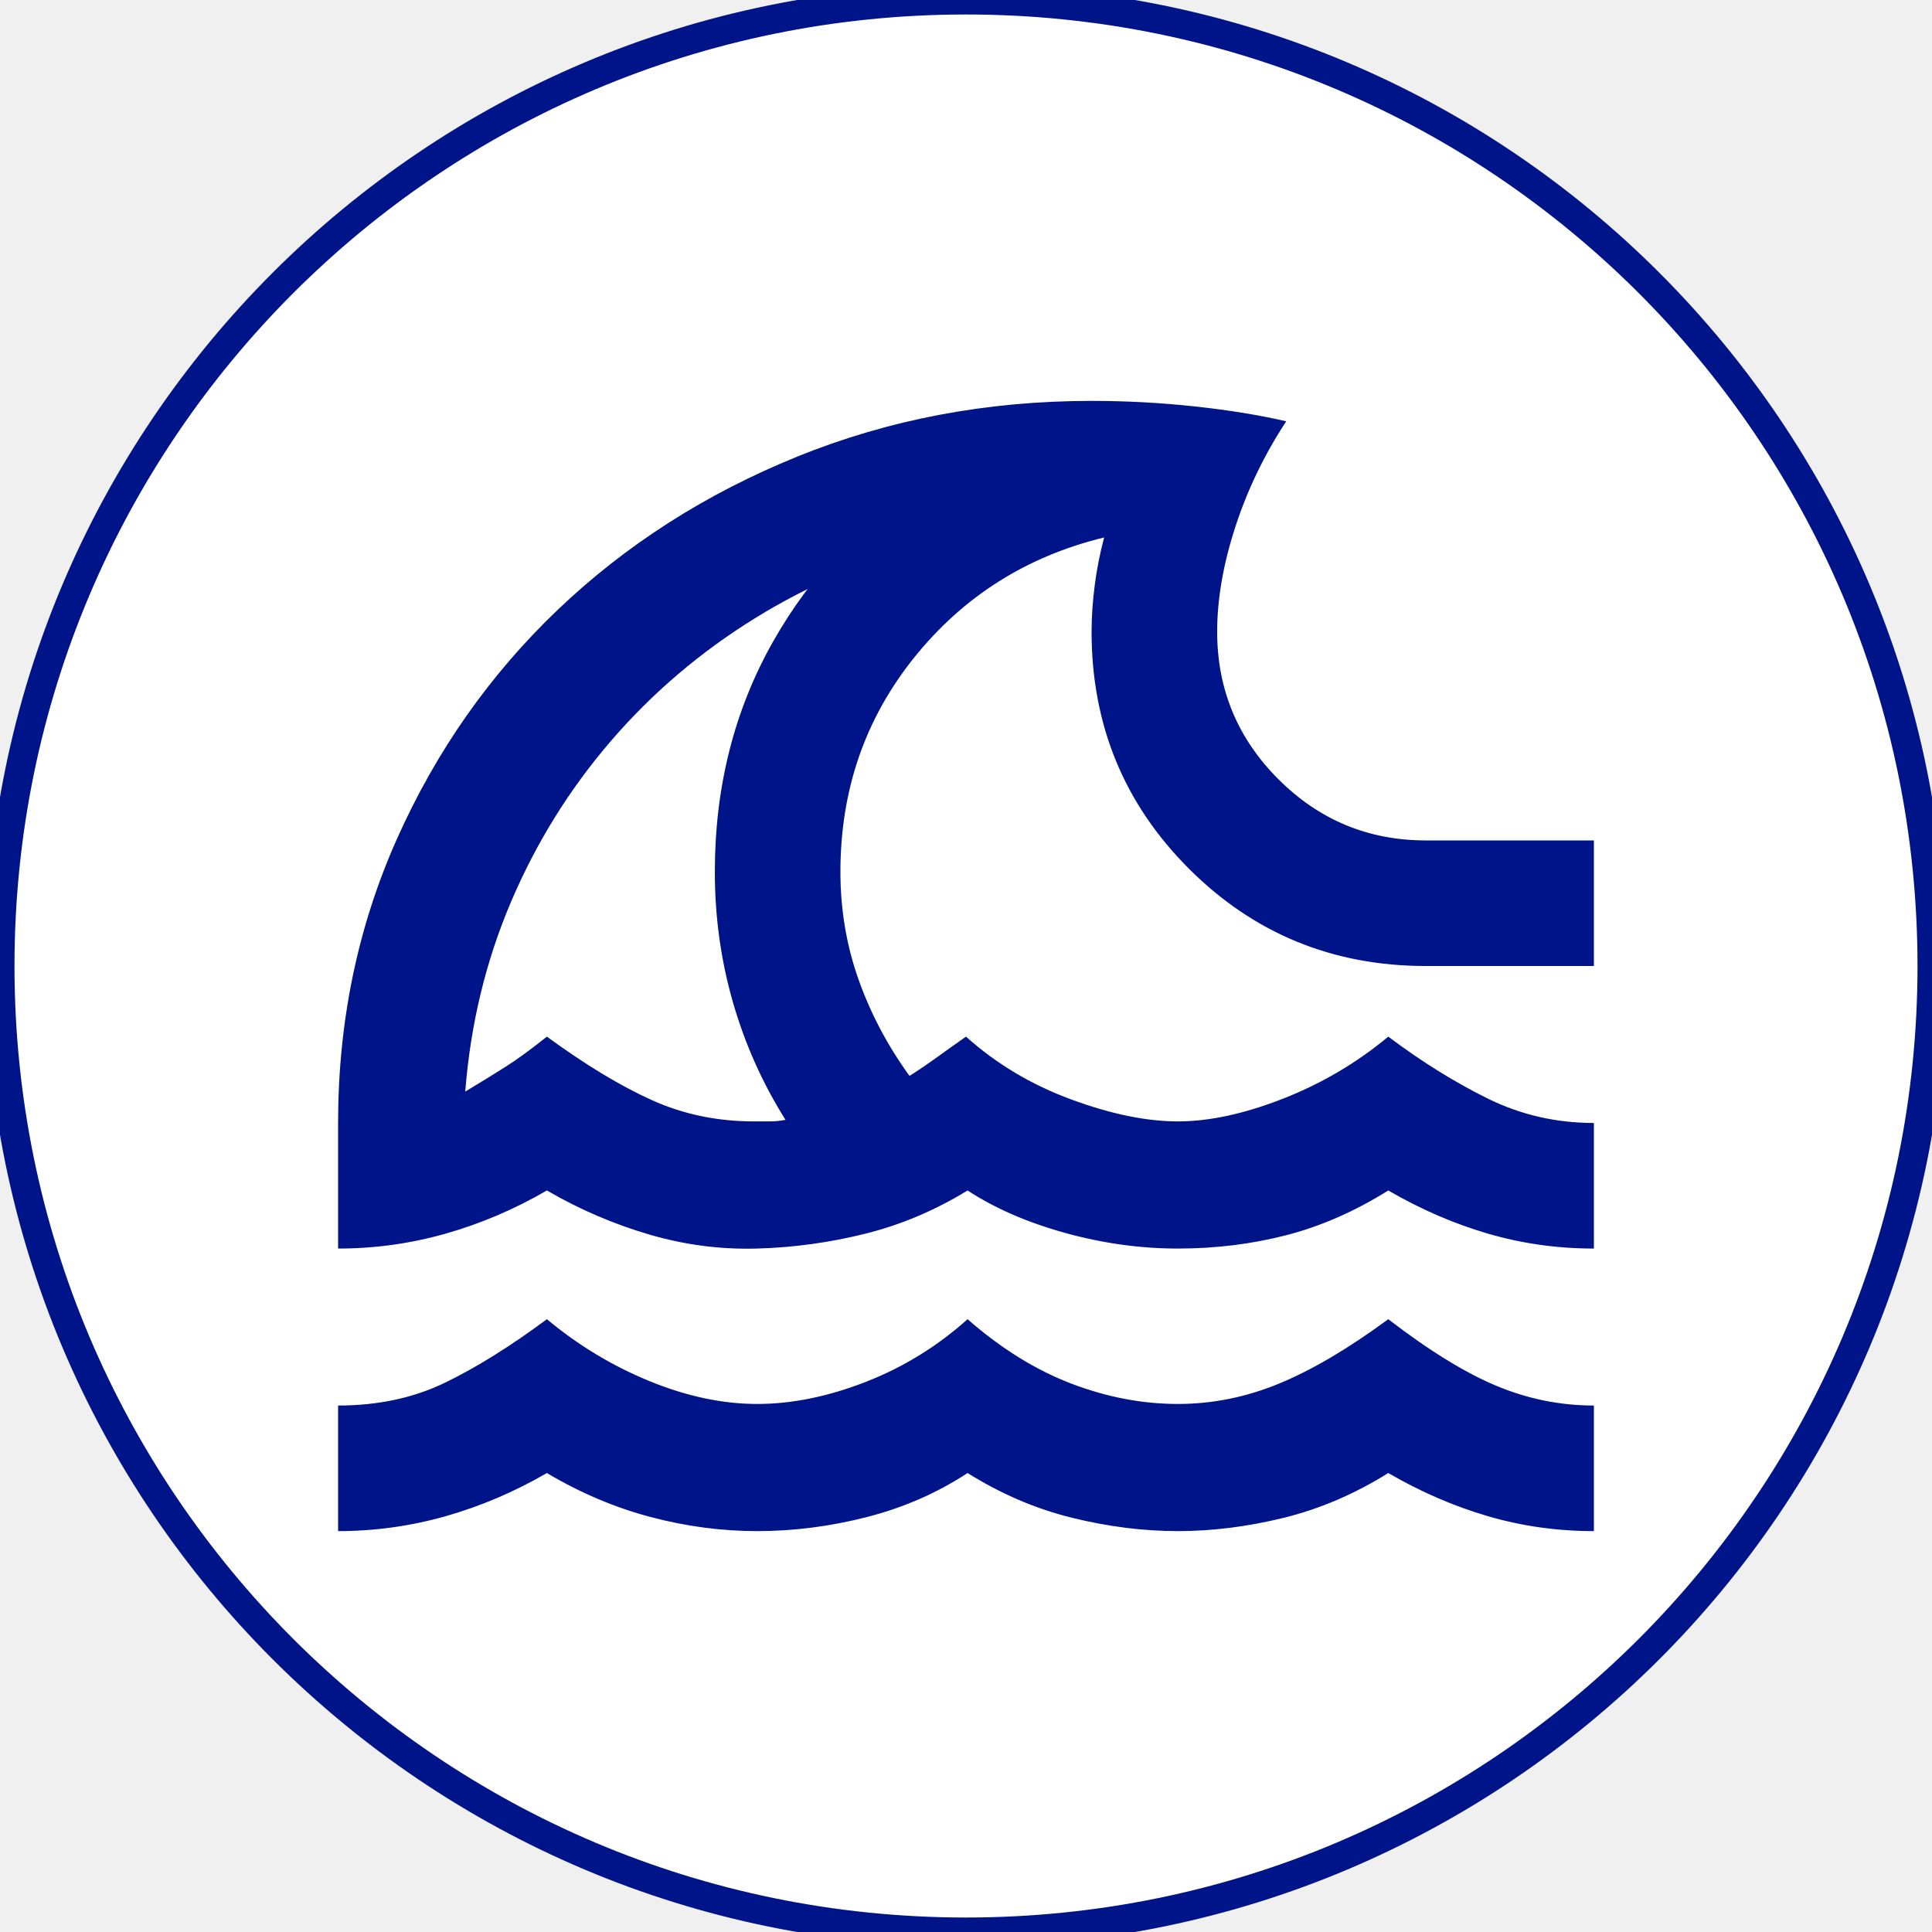
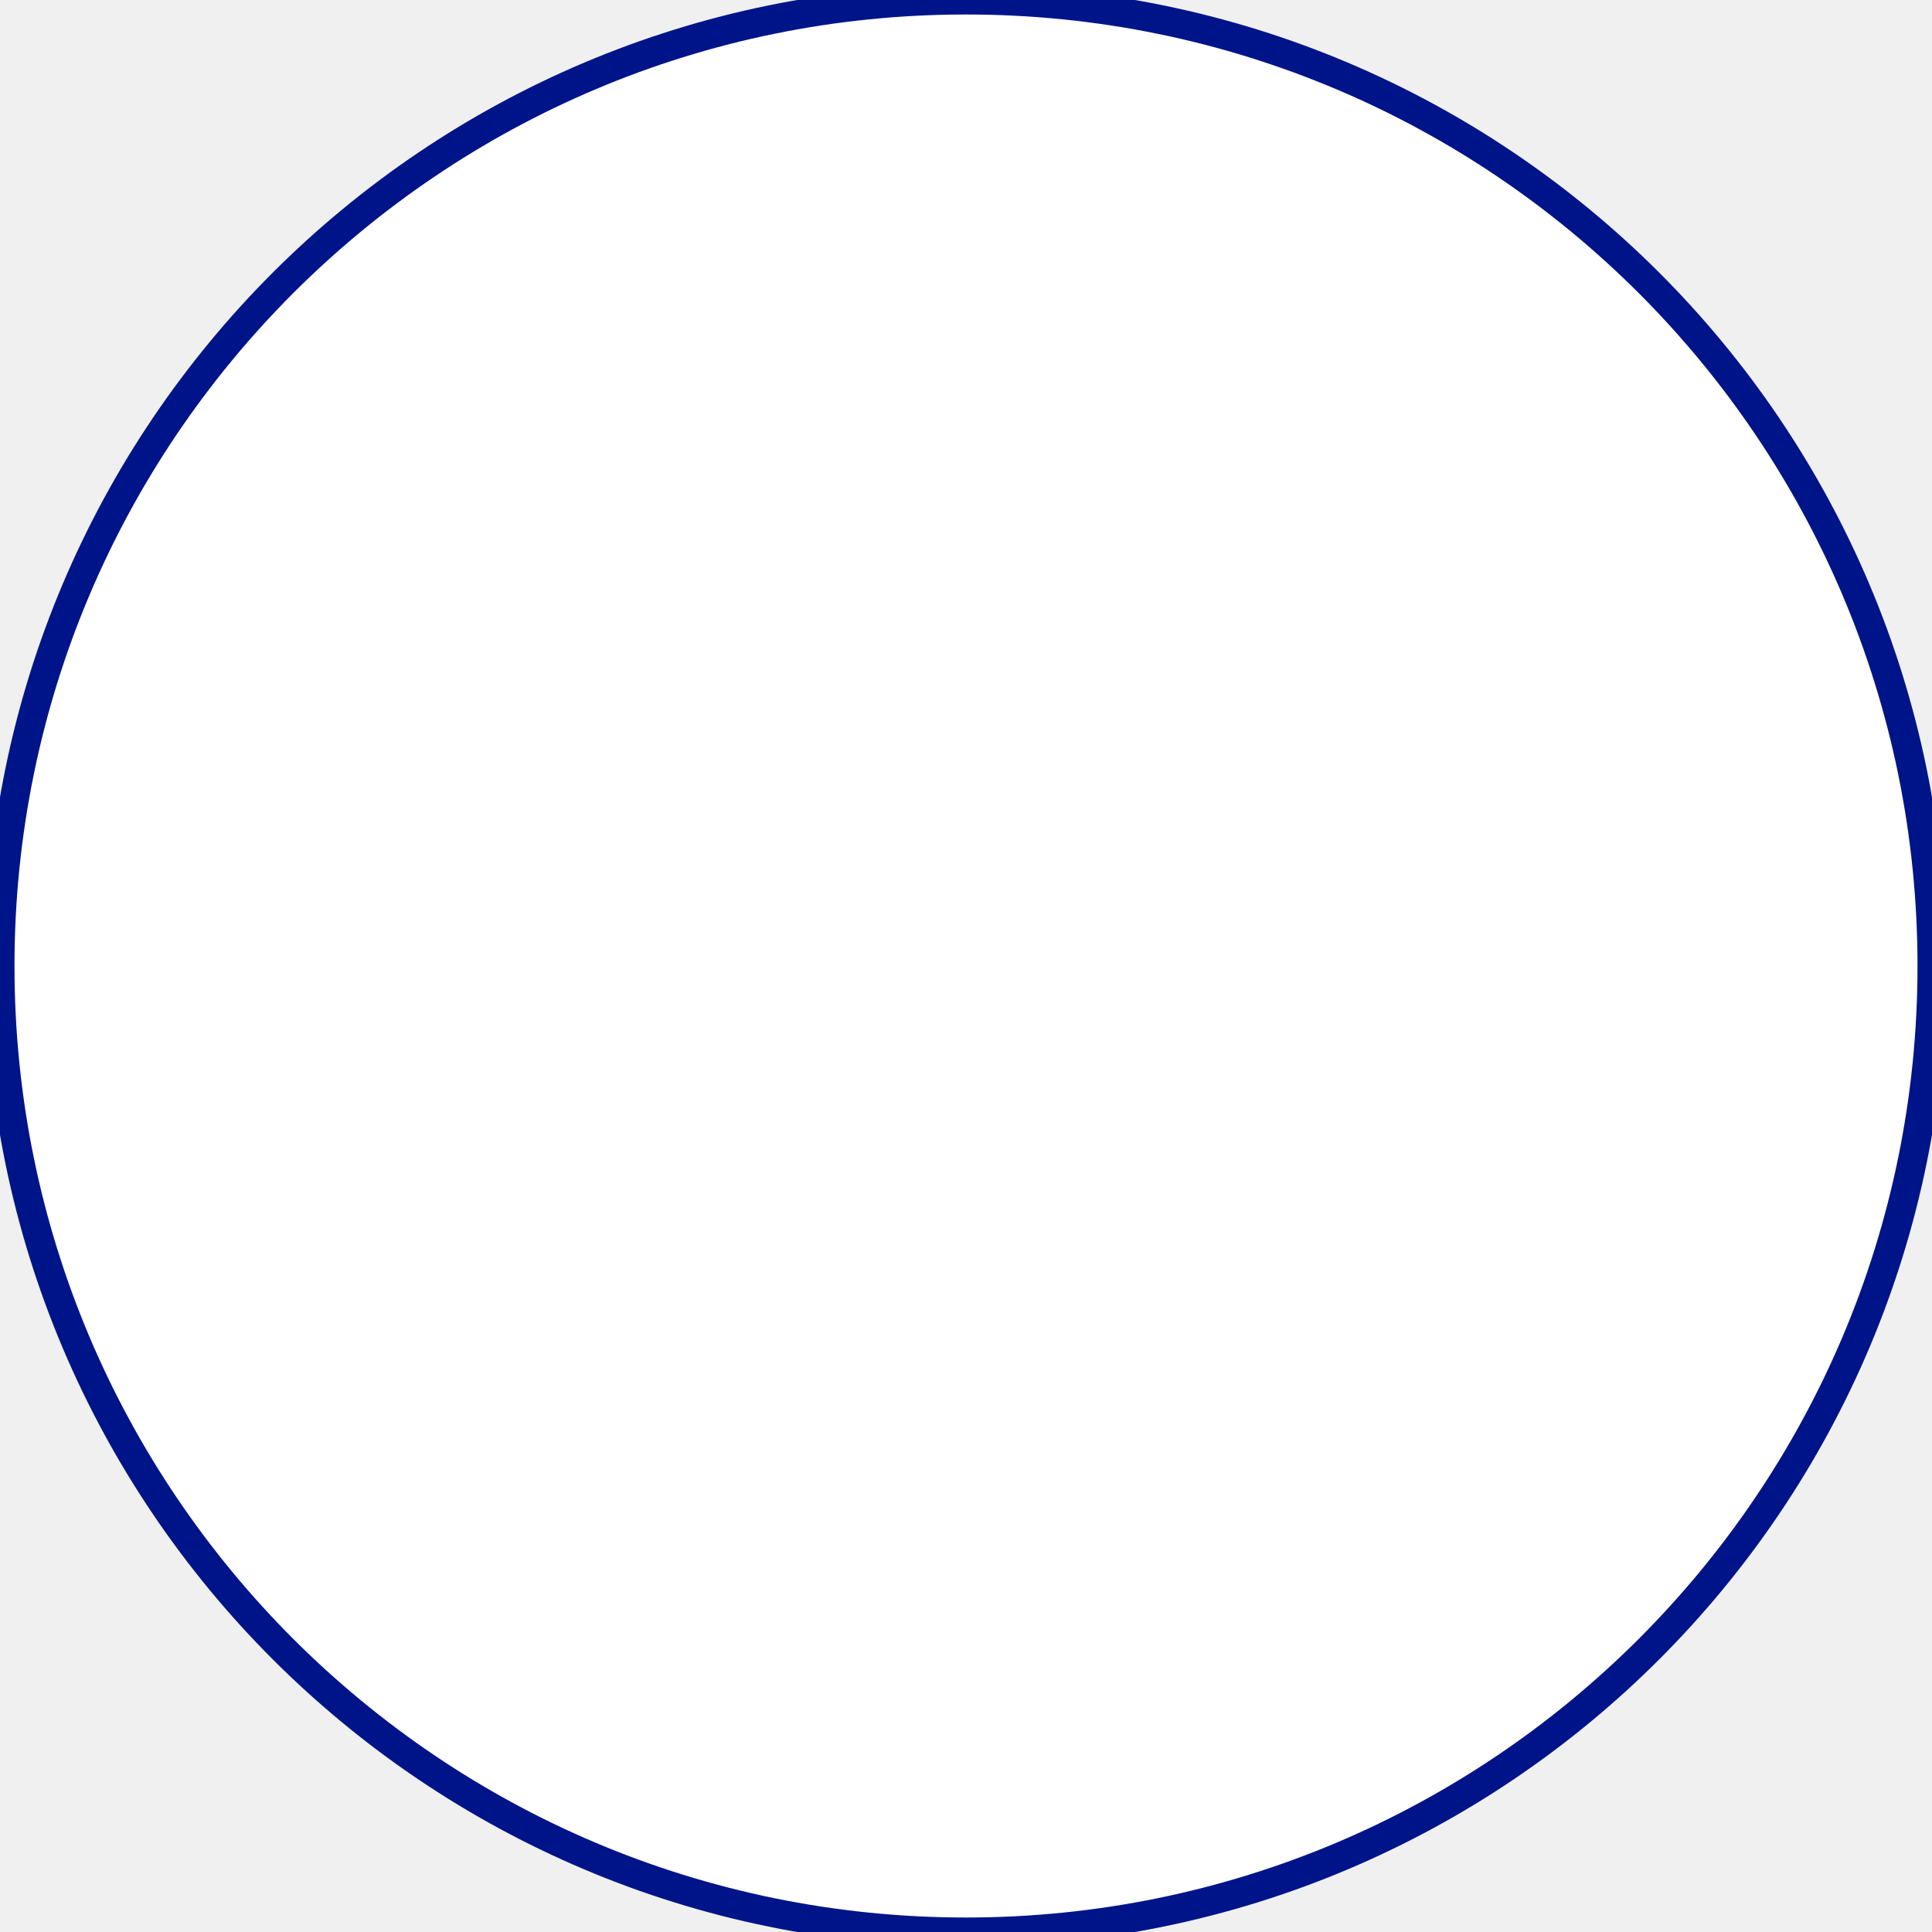
<svg xmlns="http://www.w3.org/2000/svg" viewBox="0 0 100 100" role="img">
  <circle cx="50" cy="50" r="50" stroke="#001489" stroke-width="1.5" fill="#ffffff" />
  <svg x="11.0" y="11.0" width="78.0" height="78.0" viewBox="0 -960 960 960">
-     <path fill="#001489" d="M80-120v-80q38 0 68-14.5t65-40.5q30 25 65.5 39.5T347-201q33 0 69-14t65-40q32 28 66 41t68 13q33 0 64.5-13t69.5-41q39 30 69 42.5t62 12.5v80q-35 0-67.5-9.5T749-157q-32 20-66.5 28.5T615-120q-33 0-67.5-8.5T481-157q-29 19-64 28t-70 9q-34 0-68-9t-66-28q-31 18-64.5 27.5T80-120Zm0-180v-80q0-97 37.5-181T220-707q65-62 152.5-97.5T560-840q33 0 65.5 3.5T684-827q-21 32-32.5 67.5T640-693q0 55 39 94t94 39h107v80H773q-89 0-151-62t-62-151q0-14 2-29.5t6-30.5q-74 18-121 76.5T400-540q0 36 11.5 68.5T444-410q8-5 17-11.5t19-13.5q29 26 67 40t68 14q30 0 67-14.5t67-39.5q32 24 63.5 39.5T880-380v80q-35 0-67.5-9.5T749-337q-32 20-65 28.5t-69 8.5q-36 0-72-10t-62-27q-31 19-65 27.5t-69 9.5q-35 1-69-9t-65-28q-31 18-64.5 27.5T80-300Zm265-81h10q5 0 10-1-22-35-33.5-75T320-540q0-81 37-146.5T460-794v44q-62 16-114.5 48.5t-92 78.5Q214-577 190-520.5T161-400q15-9 26-16t26-19q37 27 67 40.5t65 13.5Zm-75-168Z" />
+     <path fill="#ffffff" d="M80-120v-80q38 0 68-14.5t65-40.5q30 25 65.5 39.5T347-201q33 0 69-14t65-40q32 28 66 41t68 13q33 0 64.5-13t69.5-41q39 30 69 42.5t62 12.5v80q-35 0-67.5-9.5T749-157q-32 20-66.5 28.5T615-120q-33 0-67.5-8.5T481-157q-29 19-64 28t-70 9q-34 0-68-9t-66-28q-31 18-64.5 27.5T80-120Zm0-180v-80q0-97 37.5-181T220-707q65-62 152.5-97.5T560-840q33 0 65.5 3.5T684-827q-21 32-32.5 67.5T640-693q0 55 39 94t94 39h107v80H773q-89 0-151-62t-62-151q0-14 2-29.5t6-30.5q-74 18-121 76.5T400-540q0 36 11.5 68.5T444-410q8-5 17-11.5t19-13.5q29 26 67 40t68 14q30 0 67-14.5t67-39.5q32 24 63.5 39.5T880-380v80q-35 0-67.5-9.5T749-337q-32 20-65 28.5t-69 8.5q-36 0-72-10t-62-27q-31 19-65 27.5t-69 9.5q-35 1-69-9t-65-28q-31 18-64.5 27.5T80-300Zm265-81h10q5 0 10-1-22-35-33.5-75T320-540q0-81 37-146.5T460-794v44q-62 16-114.5 48.5t-92 78.5Q214-577 190-520.5T161-400q15-9 26-16t26-19q37 27 67 40.5t65 13.5Zm-75-168Z" />
  </svg>
</svg>
